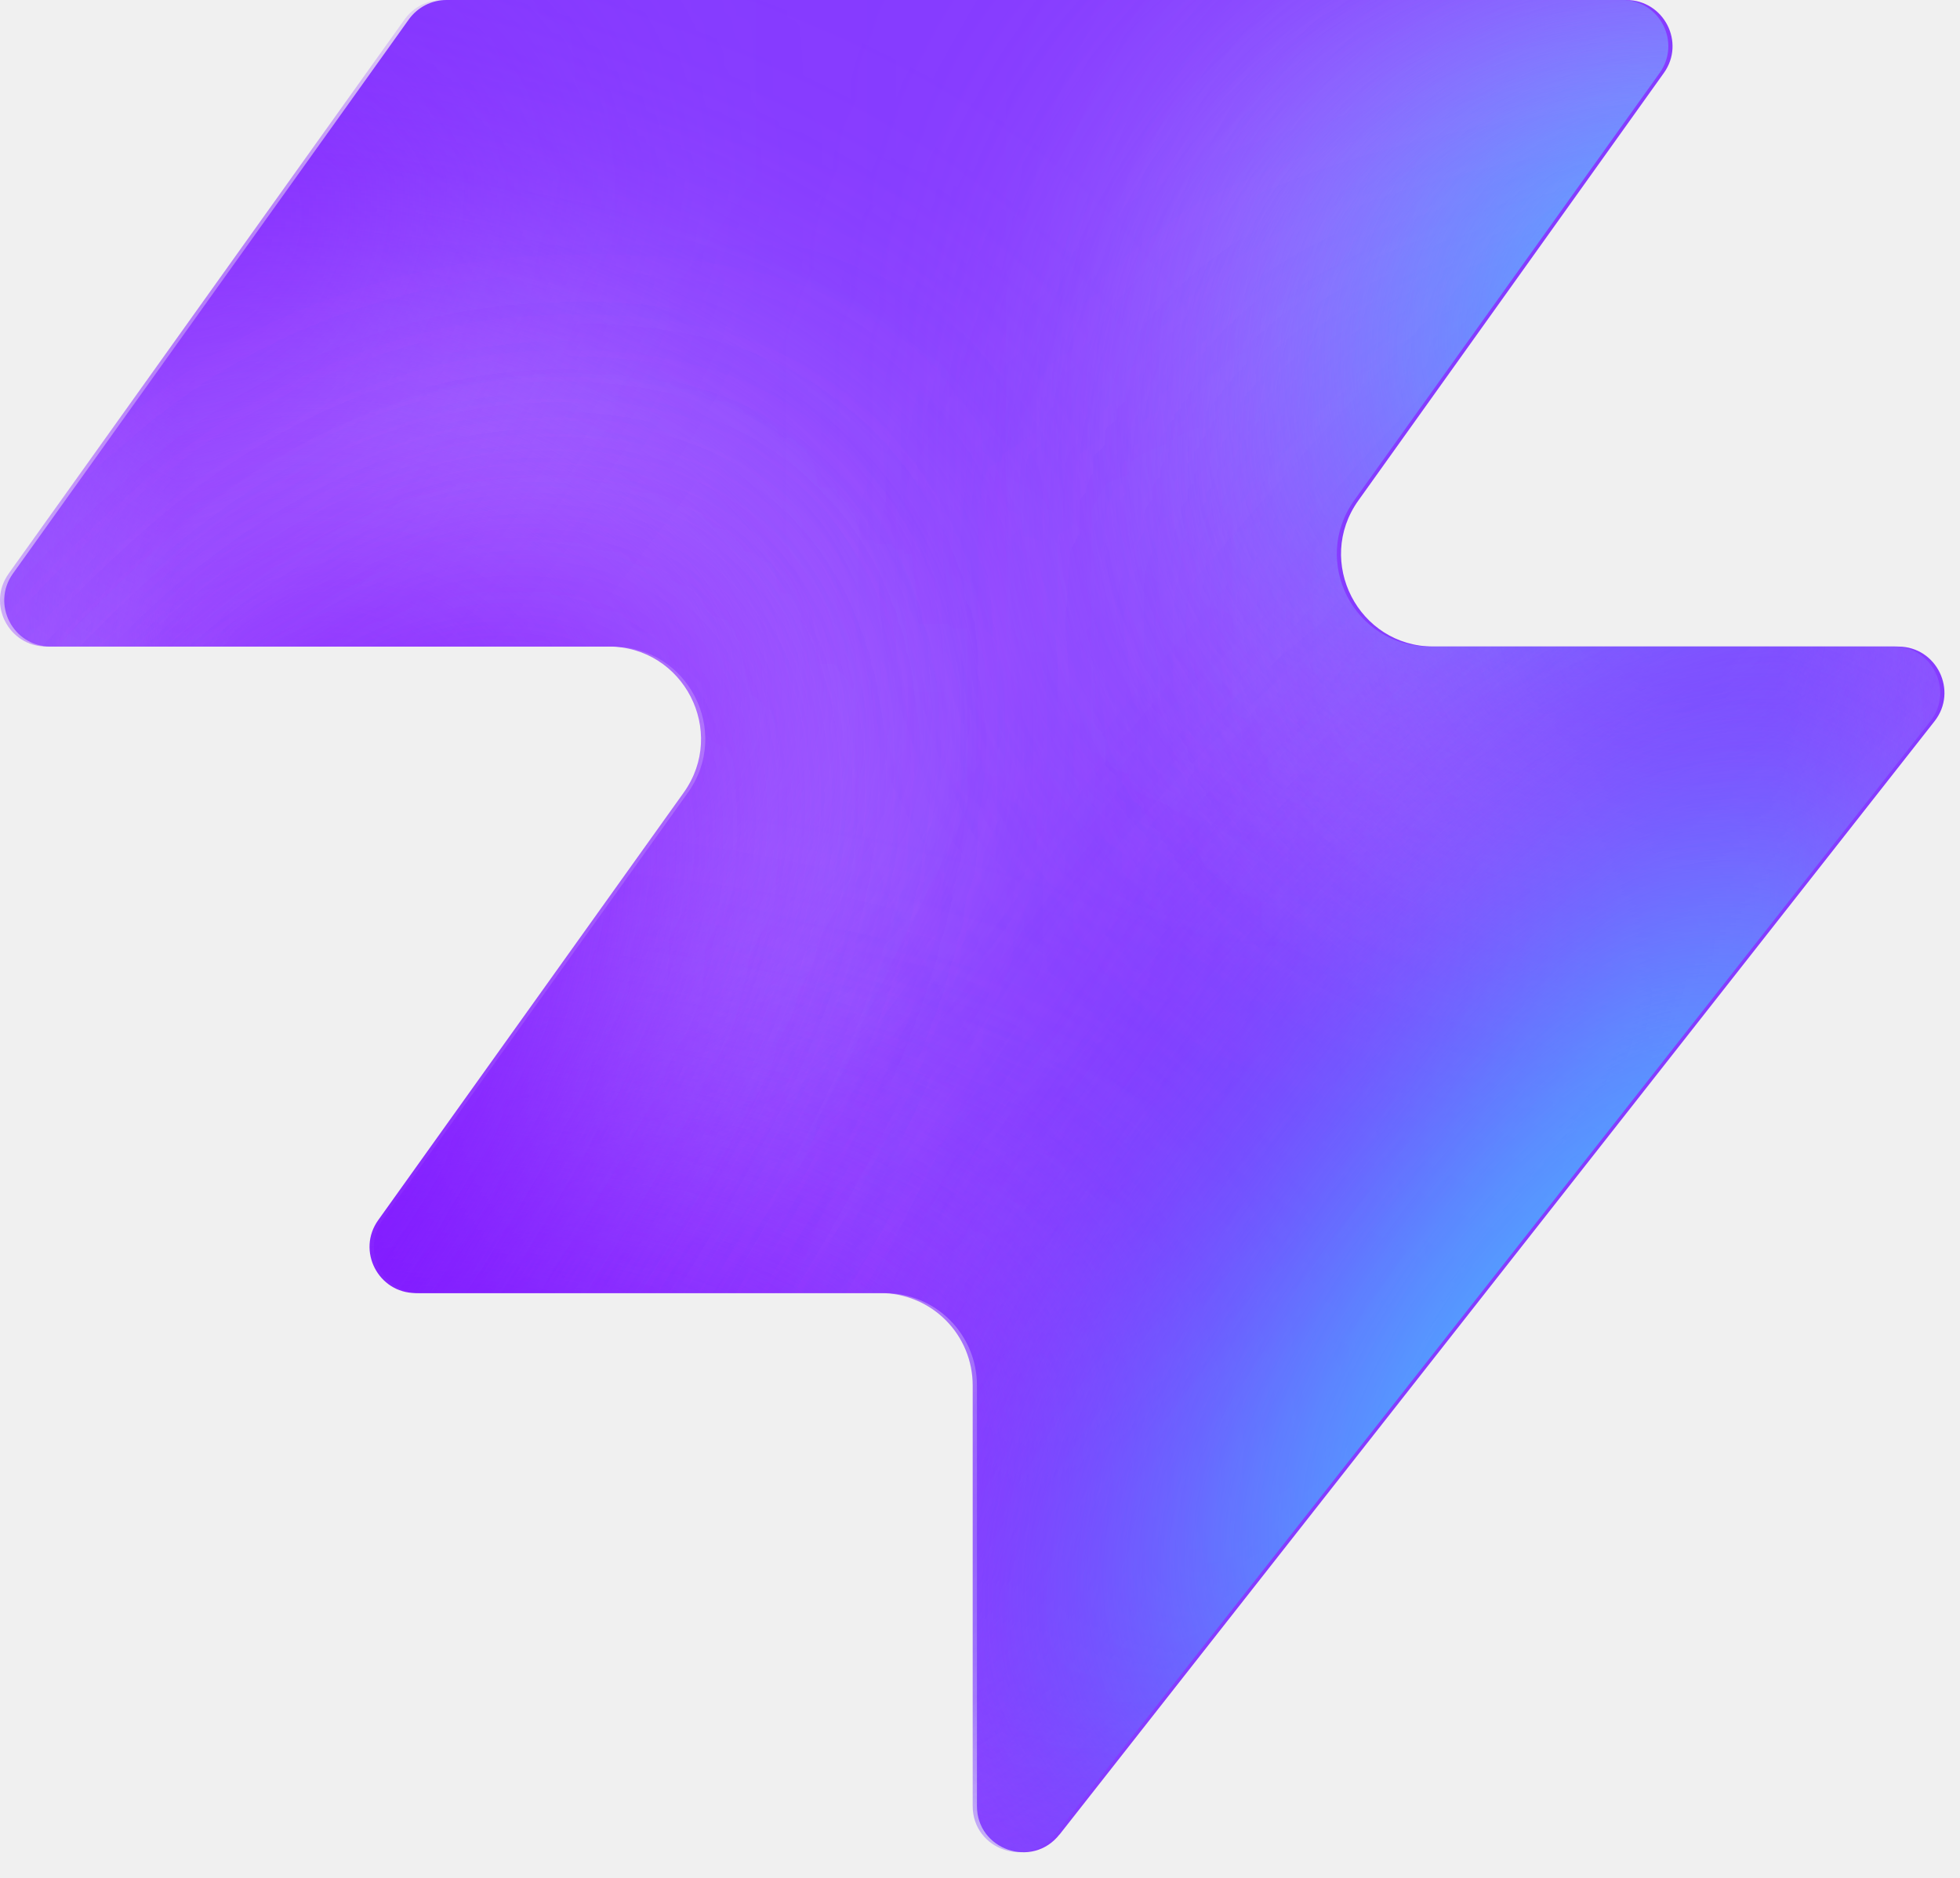
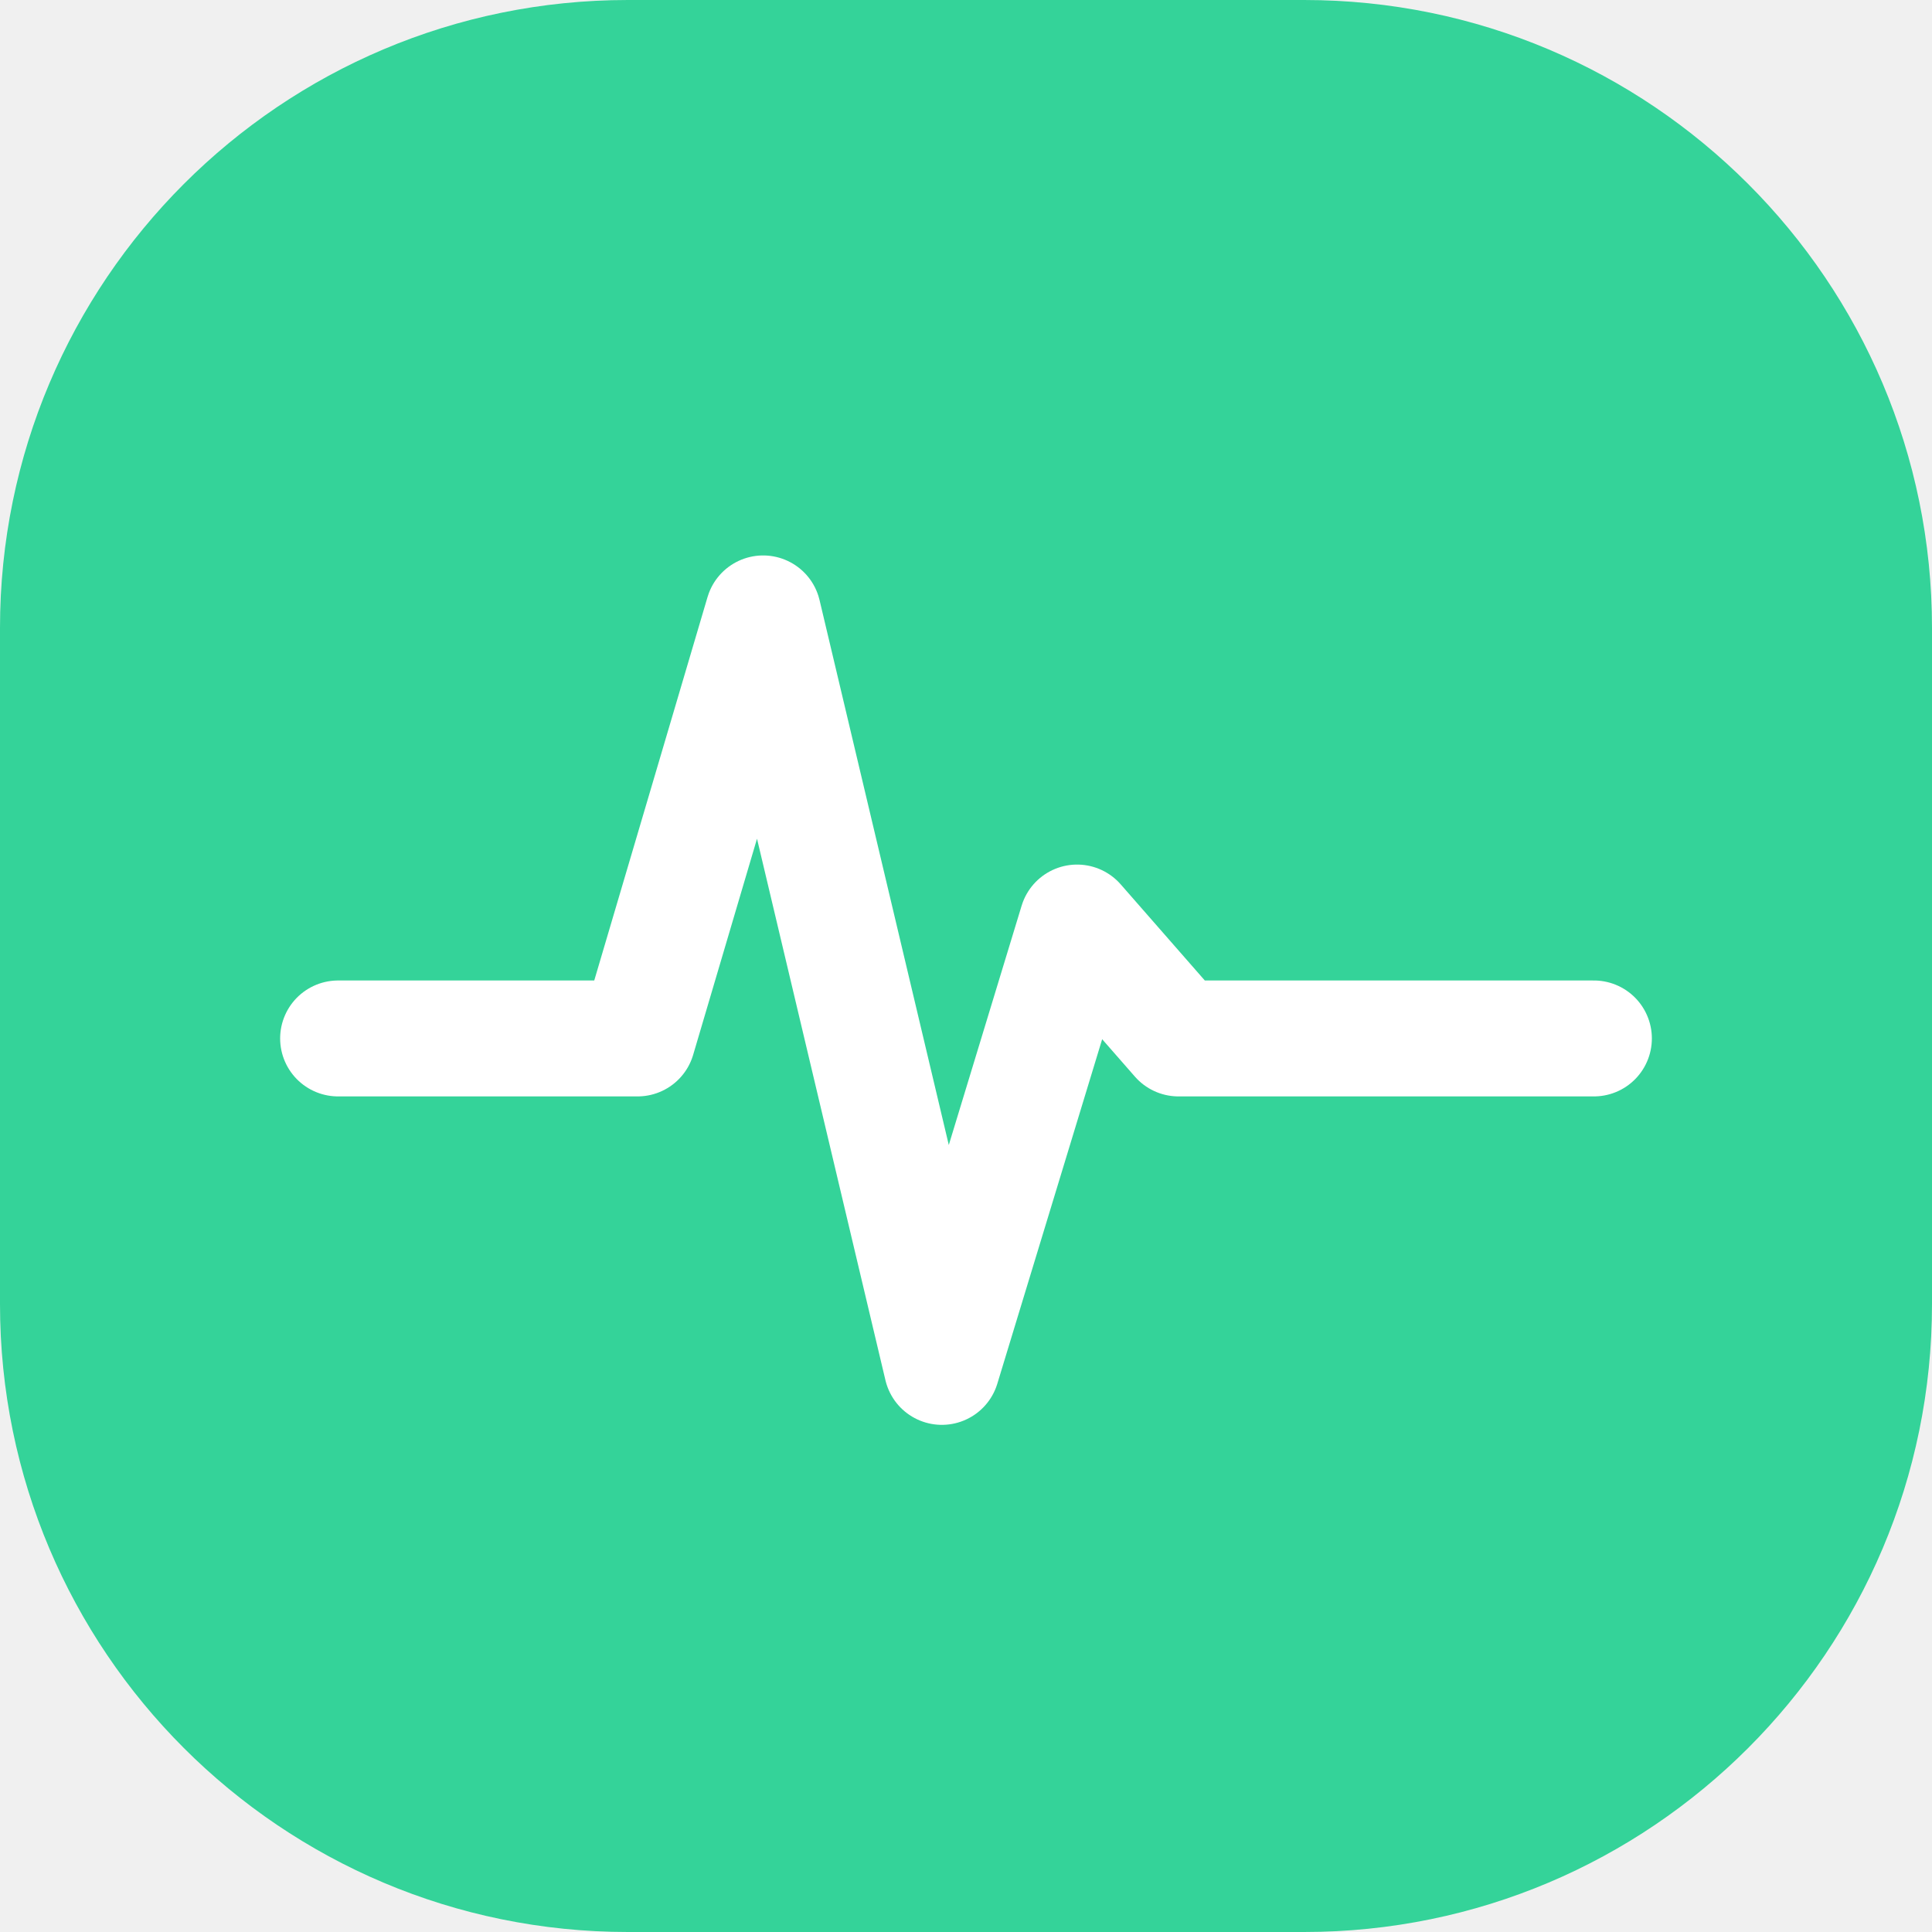
- <svg xmlns="http://www.w3.org/2000/svg" width="48" height="46" fill="none" viewBox="0 0 48 46">
-   <path fill="#863bff" d="M25.946 44.938c-.664.845-2.021.375-2.021-.698V33.937a2.26 2.26 0 0 0-2.262-2.262H10.287c-.92 0-1.456-1.04-.92-1.788l7.48-10.471c1.07-1.497 0-3.578-1.842-3.578H1.237c-.92 0-1.456-1.04-.92-1.788L10.013.474c.214-.297.556-.474.92-.474h28.894c.92 0 1.456 1.04.92 1.788l-7.48 10.471c-1.07 1.498 0 3.579 1.842 3.579h11.377c.943 0 1.473 1.088.89 1.83L25.947 44.94z" style="fill:#863bff;fill:color(display-p3 .525 .23 1);fill-opacity:1" />
-   <mask id="a" width="48" height="46" x="0" y="0" maskUnits="userSpaceOnUse" style="mask-type:alpha">
-     <path fill="#000" d="M25.842 44.938c-.664.844-2.021.375-2.021-.698V33.937a2.26 2.26 0 0 0-2.262-2.262H10.183c-.92 0-1.456-1.04-.92-1.788l7.48-10.471c1.07-1.498 0-3.579-1.842-3.579H1.133c-.92 0-1.456-1.04-.92-1.787L9.91.473c.214-.297.556-.474.92-.474h28.894c.92 0 1.456 1.04.92 1.788l-7.48 10.471c-1.07 1.498 0 3.578 1.842 3.578h11.377c.943 0 1.473 1.088.89 1.832L25.843 44.94z" style="fill:#000;fill-opacity:1" />
-   </mask>
-   <g mask="url(#a)">
-     <g filter="url(#b)">
-       <ellipse cx="5.508" cy="14.704" fill="#ede6ff" rx="5.508" ry="14.704" style="fill:#ede6ff;fill:color(display-p3 .927 .903 1);fill-opacity:1" transform="matrix(.00324 1 1 -.00324 -4.47 31.516)" />
-     </g>
-     <g filter="url(#c)">
-       <ellipse cx="10.399" cy="29.851" fill="#ede6ff" rx="10.399" ry="29.851" style="fill:#ede6ff;fill:color(display-p3 .927 .903 1);fill-opacity:1" transform="matrix(.00324 1 1 -.00324 -39.328 7.883)" />
-     </g>
-     <g filter="url(#d)">
-       <ellipse cx="5.508" cy="30.487" fill="#7e14ff" rx="5.508" ry="30.487" style="fill:#7e14ff;fill:color(display-p3 .492 .077 1);fill-opacity:1" transform="rotate(89.814 -25.913 -14.639)scale(1 -1)" />
-     </g>
-     <g filter="url(#e)">
-       <ellipse cx="5.508" cy="30.599" fill="#7e14ff" rx="5.508" ry="30.599" style="fill:#7e14ff;fill:color(display-p3 .492 .077 1);fill-opacity:1" transform="rotate(89.814 -32.644 -3.334)scale(1 -1)" />
-     </g>
-     <g filter="url(#f)">
-       <ellipse cx="5.508" cy="30.599" fill="#7e14ff" rx="5.508" ry="30.599" style="fill:#7e14ff;fill:color(display-p3 .492 .077 1);fill-opacity:1" transform="matrix(.00324 1 1 -.00324 -34.34 30.47)" />
-     </g>
-     <g filter="url(#g)">
-       <ellipse cx="14.072" cy="22.078" fill="#ede6ff" rx="14.072" ry="22.078" style="fill:#ede6ff;fill:color(display-p3 .927 .903 1);fill-opacity:1" transform="rotate(93.35 24.506 48.493)scale(-1 1)" />
-     </g>
-     <g filter="url(#h)">
-       <ellipse cx="3.47" cy="21.501" fill="#7e14ff" rx="3.47" ry="21.501" style="fill:#7e14ff;fill:color(display-p3 .492 .077 1);fill-opacity:1" transform="rotate(89.009 28.708 47.59)scale(-1 1)" />
-     </g>
-     <g filter="url(#i)">
-       <ellipse cx="3.47" cy="21.501" fill="#7e14ff" rx="3.47" ry="21.501" style="fill:#7e14ff;fill:color(display-p3 .492 .077 1);fill-opacity:1" transform="rotate(89.009 28.708 47.59)scale(-1 1)" />
-     </g>
-     <g filter="url(#j)">
-       <ellipse cx=".387" cy="8.972" fill="#7e14ff" rx="4.407" ry="29.108" style="fill:#7e14ff;fill:color(display-p3 .492 .077 1);fill-opacity:1" transform="rotate(39.51 .387 8.972)" />
-     </g>
-     <g filter="url(#k)">
-       <ellipse cx="47.523" cy="-6.092" fill="#7e14ff" rx="4.407" ry="29.108" style="fill:#7e14ff;fill:color(display-p3 .492 .077 1);fill-opacity:1" transform="rotate(37.892 47.523 -6.092)" />
-     </g>
-     <g filter="url(#l)">
-       <ellipse cx="41.412" cy="6.333" fill="#47bfff" rx="5.971" ry="9.665" style="fill:#47bfff;fill:color(display-p3 .28 .748 1);fill-opacity:1" transform="rotate(37.892 41.412 6.333)" />
-     </g>
-     <g filter="url(#m)">
-       <ellipse cx="-1.879" cy="38.332" fill="#7e14ff" rx="4.407" ry="29.108" style="fill:#7e14ff;fill:color(display-p3 .492 .077 1);fill-opacity:1" transform="rotate(37.892 -1.88 38.332)" />
-     </g>
-     <g filter="url(#n)">
-       <ellipse cx="-1.879" cy="38.332" fill="#7e14ff" rx="4.407" ry="29.108" style="fill:#7e14ff;fill:color(display-p3 .492 .077 1);fill-opacity:1" transform="rotate(37.892 -1.88 38.332)" />
-     </g>
-     <g filter="url(#o)">
-       <ellipse cx="35.651" cy="29.907" fill="#7e14ff" rx="4.407" ry="29.108" style="fill:#7e14ff;fill:color(display-p3 .492 .077 1);fill-opacity:1" transform="rotate(37.892 35.651 29.907)" />
-     </g>
-     <g filter="url(#p)">
-       <ellipse cx="38.418" cy="32.4" fill="#47bfff" rx="5.971" ry="15.297" style="fill:#47bfff;fill:color(display-p3 .28 .748 1);fill-opacity:1" transform="rotate(37.892 38.418 32.4)" />
-     </g>
-   </g>
+ <svg xmlns="http://www.w3.org/2000/svg" viewBox="0 0 40 40">
  <defs>
-     <filter id="b" width="60.045" height="41.654" x="-19.77" y="16.149" color-interpolation-filters="sRGB" filterUnits="userSpaceOnUse">
-       <feFlood flood-opacity="0" result="BackgroundImageFix" />
-       <feBlend in="SourceGraphic" in2="BackgroundImageFix" result="shape" />
-       <feGaussianBlur result="effect1_foregroundBlur_2002_17158" stdDeviation="7.659" />
-     </filter>
-     <filter id="c" width="90.34" height="51.437" x="-54.613" y="-7.533" color-interpolation-filters="sRGB" filterUnits="userSpaceOnUse">
-       <feFlood flood-opacity="0" result="BackgroundImageFix" />
-       <feBlend in="SourceGraphic" in2="BackgroundImageFix" result="shape" />
-       <feGaussianBlur result="effect1_foregroundBlur_2002_17158" stdDeviation="7.659" />
-     </filter>
-     <filter id="d" width="79.355" height="29.4" x="-49.64" y="2.03" color-interpolation-filters="sRGB" filterUnits="userSpaceOnUse">
-       <feFlood flood-opacity="0" result="BackgroundImageFix" />
-       <feBlend in="SourceGraphic" in2="BackgroundImageFix" result="shape" />
-       <feGaussianBlur result="effect1_foregroundBlur_2002_17158" stdDeviation="4.596" />
-     </filter>
-     <filter id="e" width="79.579" height="29.4" x="-45.045" y="20.029" color-interpolation-filters="sRGB" filterUnits="userSpaceOnUse">
-       <feFlood flood-opacity="0" result="BackgroundImageFix" />
-       <feBlend in="SourceGraphic" in2="BackgroundImageFix" result="shape" />
-       <feGaussianBlur result="effect1_foregroundBlur_2002_17158" stdDeviation="4.596" />
-     </filter>
-     <filter id="f" width="79.579" height="29.4" x="-43.513" y="21.178" color-interpolation-filters="sRGB" filterUnits="userSpaceOnUse">
-       <feFlood flood-opacity="0" result="BackgroundImageFix" />
-       <feBlend in="SourceGraphic" in2="BackgroundImageFix" result="shape" />
-       <feGaussianBlur result="effect1_foregroundBlur_2002_17158" stdDeviation="4.596" />
-     </filter>
-     <filter id="g" width="74.749" height="58.852" x="15.756" y="-17.901" color-interpolation-filters="sRGB" filterUnits="userSpaceOnUse">
-       <feFlood flood-opacity="0" result="BackgroundImageFix" />
-       <feBlend in="SourceGraphic" in2="BackgroundImageFix" result="shape" />
-       <feGaussianBlur result="effect1_foregroundBlur_2002_17158" stdDeviation="7.659" />
-     </filter>
-     <filter id="h" width="61.377" height="25.362" x="23.548" y="2.284" color-interpolation-filters="sRGB" filterUnits="userSpaceOnUse">
-       <feFlood flood-opacity="0" result="BackgroundImageFix" />
-       <feBlend in="SourceGraphic" in2="BackgroundImageFix" result="shape" />
-       <feGaussianBlur result="effect1_foregroundBlur_2002_17158" stdDeviation="4.596" />
-     </filter>
-     <filter id="i" width="61.377" height="25.362" x="23.548" y="2.284" color-interpolation-filters="sRGB" filterUnits="userSpaceOnUse">
-       <feFlood flood-opacity="0" result="BackgroundImageFix" />
-       <feBlend in="SourceGraphic" in2="BackgroundImageFix" result="shape" />
-       <feGaussianBlur result="effect1_foregroundBlur_2002_17158" stdDeviation="4.596" />
-     </filter>
-     <filter id="j" width="56.045" height="63.649" x="-27.636" y="-22.853" color-interpolation-filters="sRGB" filterUnits="userSpaceOnUse">
-       <feFlood flood-opacity="0" result="BackgroundImageFix" />
-       <feBlend in="SourceGraphic" in2="BackgroundImageFix" result="shape" />
-       <feGaussianBlur result="effect1_foregroundBlur_2002_17158" stdDeviation="4.596" />
-     </filter>
-     <filter id="k" width="54.814" height="64.646" x="20.116" y="-38.415" color-interpolation-filters="sRGB" filterUnits="userSpaceOnUse">
-       <feFlood flood-opacity="0" result="BackgroundImageFix" />
-       <feBlend in="SourceGraphic" in2="BackgroundImageFix" result="shape" />
-       <feGaussianBlur result="effect1_foregroundBlur_2002_17158" stdDeviation="4.596" />
-     </filter>
-     <filter id="l" width="33.541" height="35.313" x="24.641" y="-11.323" color-interpolation-filters="sRGB" filterUnits="userSpaceOnUse">
-       <feFlood flood-opacity="0" result="BackgroundImageFix" />
-       <feBlend in="SourceGraphic" in2="BackgroundImageFix" result="shape" />
-       <feGaussianBlur result="effect1_foregroundBlur_2002_17158" stdDeviation="4.596" />
-     </filter>
-     <filter id="m" width="54.814" height="64.646" x="-29.286" y="6.009" color-interpolation-filters="sRGB" filterUnits="userSpaceOnUse">
-       <feFlood flood-opacity="0" result="BackgroundImageFix" />
-       <feBlend in="SourceGraphic" in2="BackgroundImageFix" result="shape" />
-       <feGaussianBlur result="effect1_foregroundBlur_2002_17158" stdDeviation="4.596" />
-     </filter>
-     <filter id="n" width="54.814" height="64.646" x="-29.286" y="6.009" color-interpolation-filters="sRGB" filterUnits="userSpaceOnUse">
-       <feFlood flood-opacity="0" result="BackgroundImageFix" />
-       <feBlend in="SourceGraphic" in2="BackgroundImageFix" result="shape" />
-       <feGaussianBlur result="effect1_foregroundBlur_2002_17158" stdDeviation="4.596" />
-     </filter>
-     <filter id="o" width="54.814" height="64.646" x="8.244" y="-2.416" color-interpolation-filters="sRGB" filterUnits="userSpaceOnUse">
-       <feFlood flood-opacity="0" result="BackgroundImageFix" />
-       <feBlend in="SourceGraphic" in2="BackgroundImageFix" result="shape" />
-       <feGaussianBlur result="effect1_foregroundBlur_2002_17158" stdDeviation="4.596" />
-     </filter>
-     <filter id="p" width="39.409" height="43.623" x="18.713" y="10.588" color-interpolation-filters="sRGB" filterUnits="userSpaceOnUse">
-       <feFlood flood-opacity="0" result="BackgroundImageFix" />
-       <feBlend in="SourceGraphic" in2="BackgroundImageFix" result="shape" />
-       <feGaussianBlur result="effect1_foregroundBlur_2002_17158" stdDeviation="4.596" />
-     </filter>
+     <linearGradient id="g" x1="8" y1="4" x2="36" y2="38">
+       <stop stop-color="#34D399" />
+       <stop offset="1" stop-color="#16A34A" />
+     </linearGradient>
  </defs>
+   <rect width="40" height="40" rx="13" fill="url(#g)" />
+   <path d="M7 21.5h6.2l2.6-8.8 3.7 15.6 2.8-9.2 2.1 2.4H33" fill="none" stroke="#fff" stroke-width="2.4" stroke-linecap="round" stroke-linejoin="round" />
</svg>
